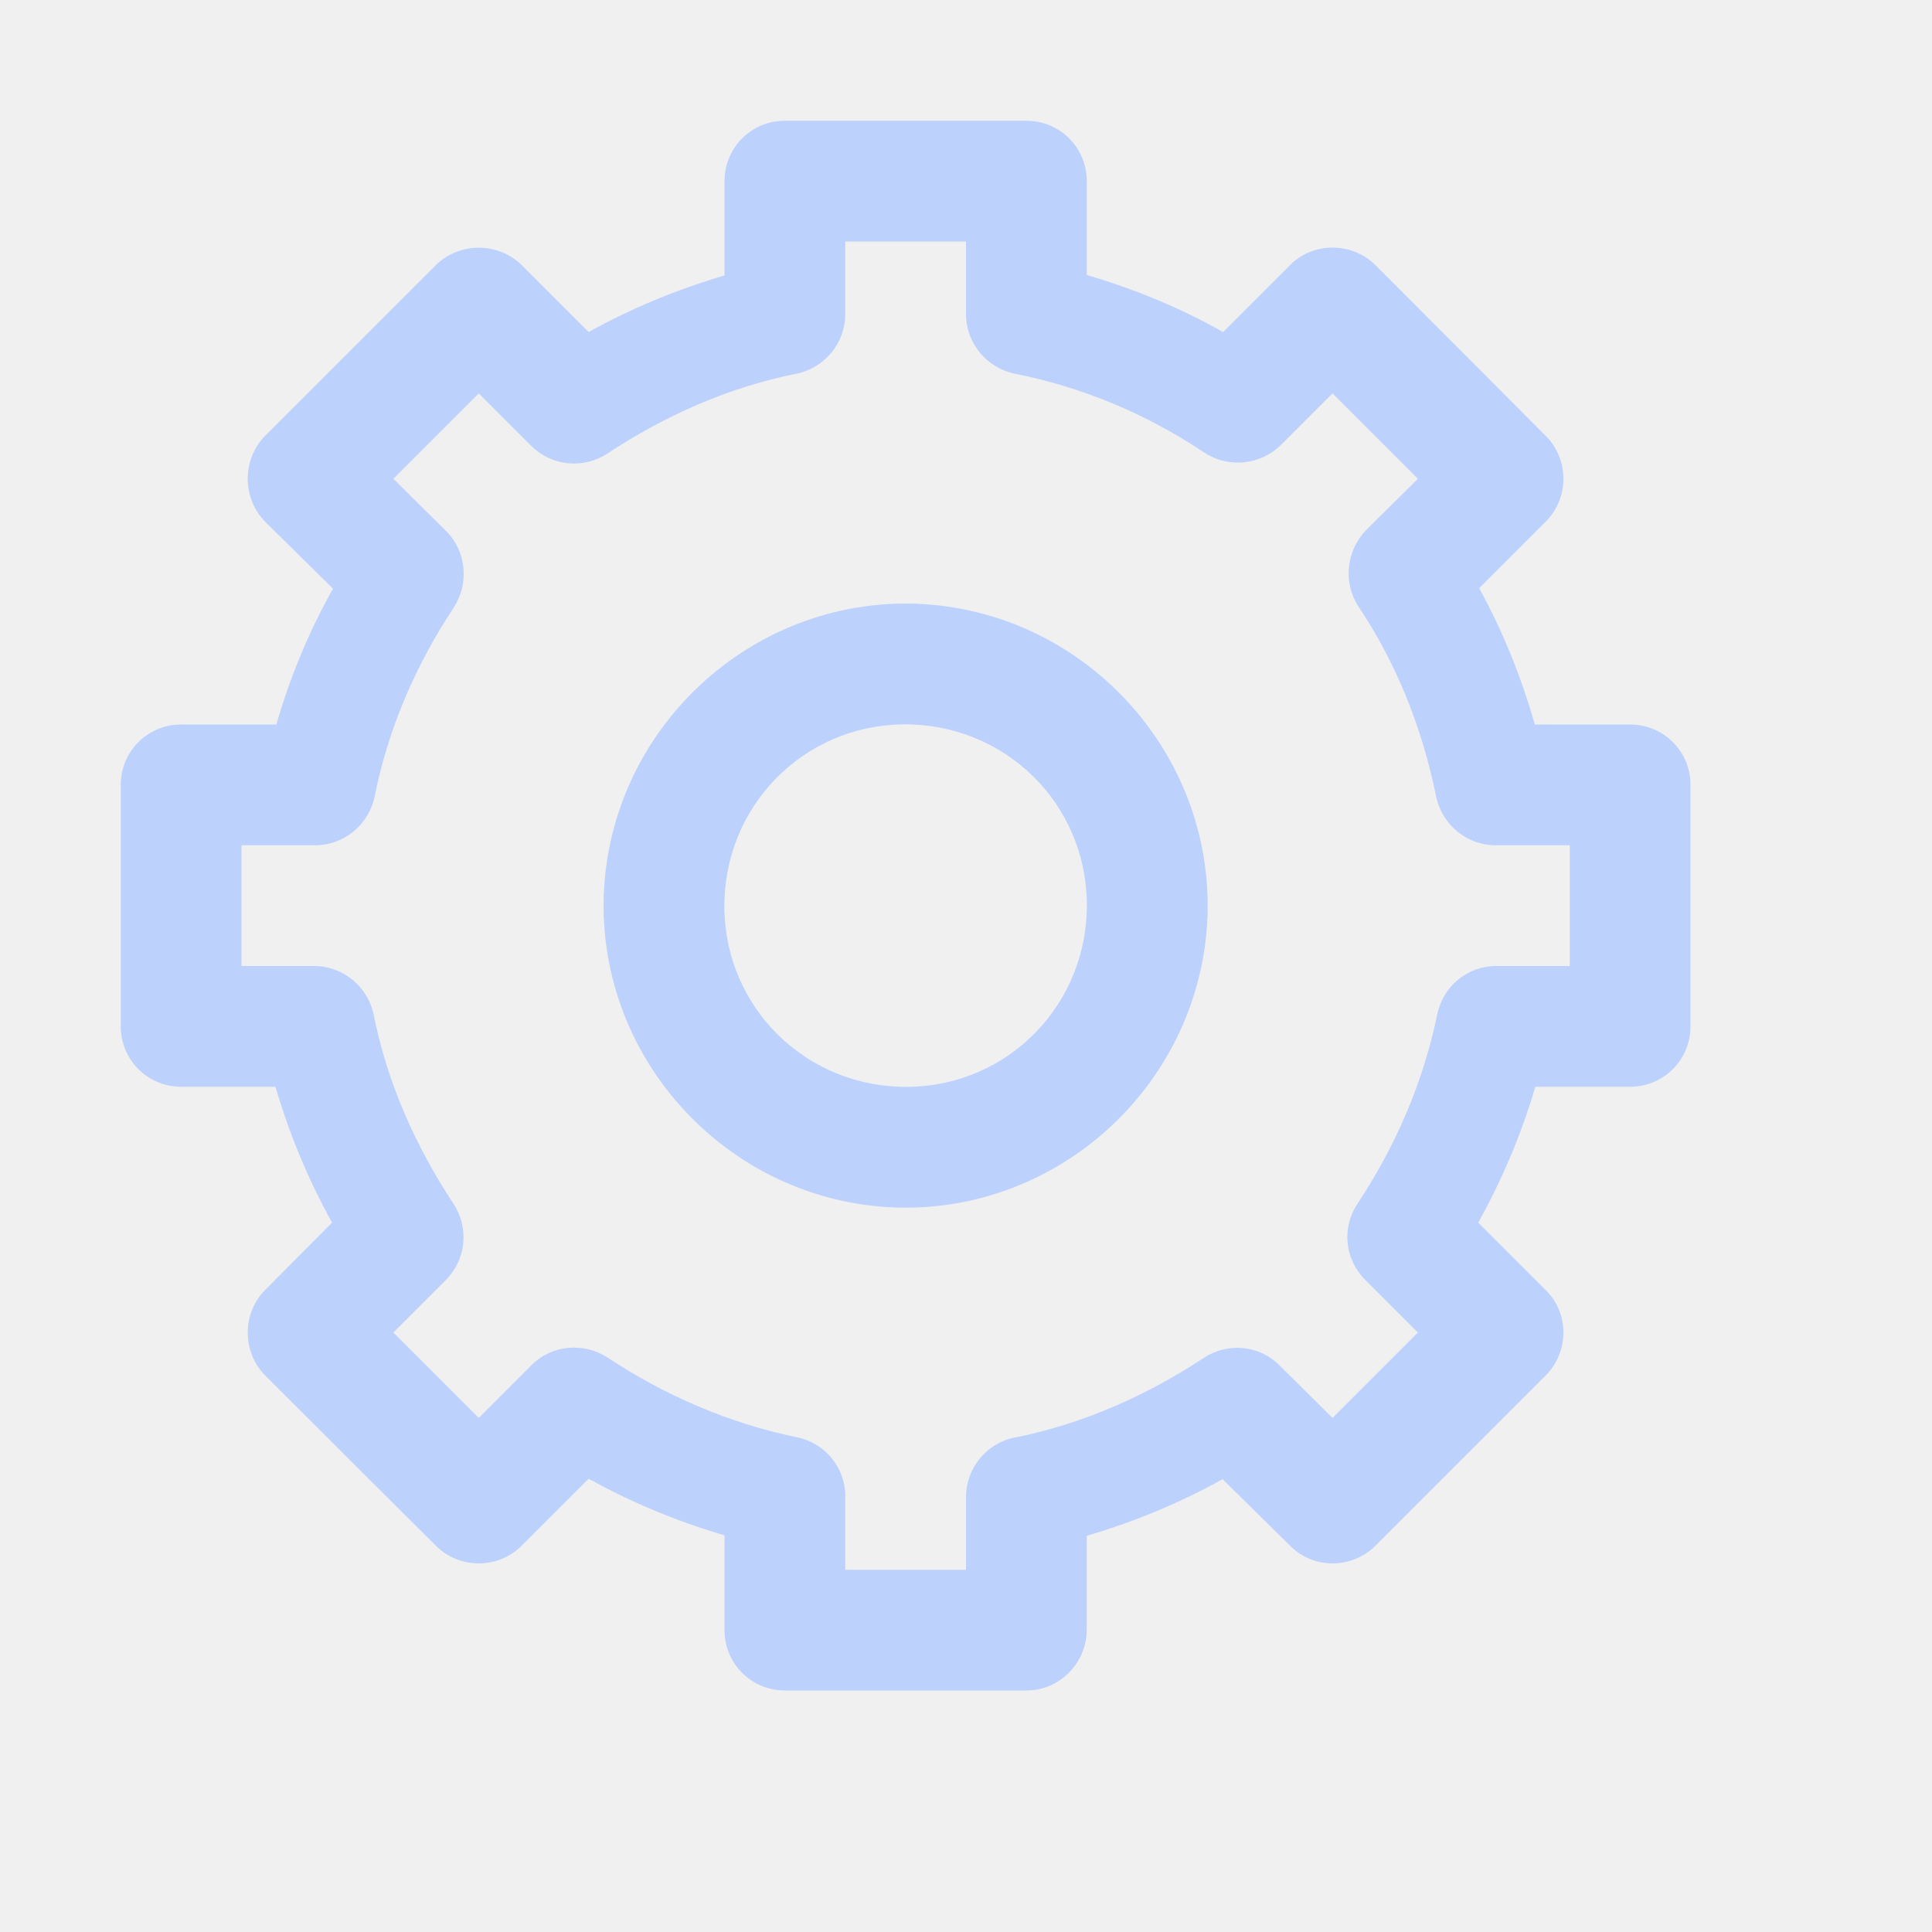
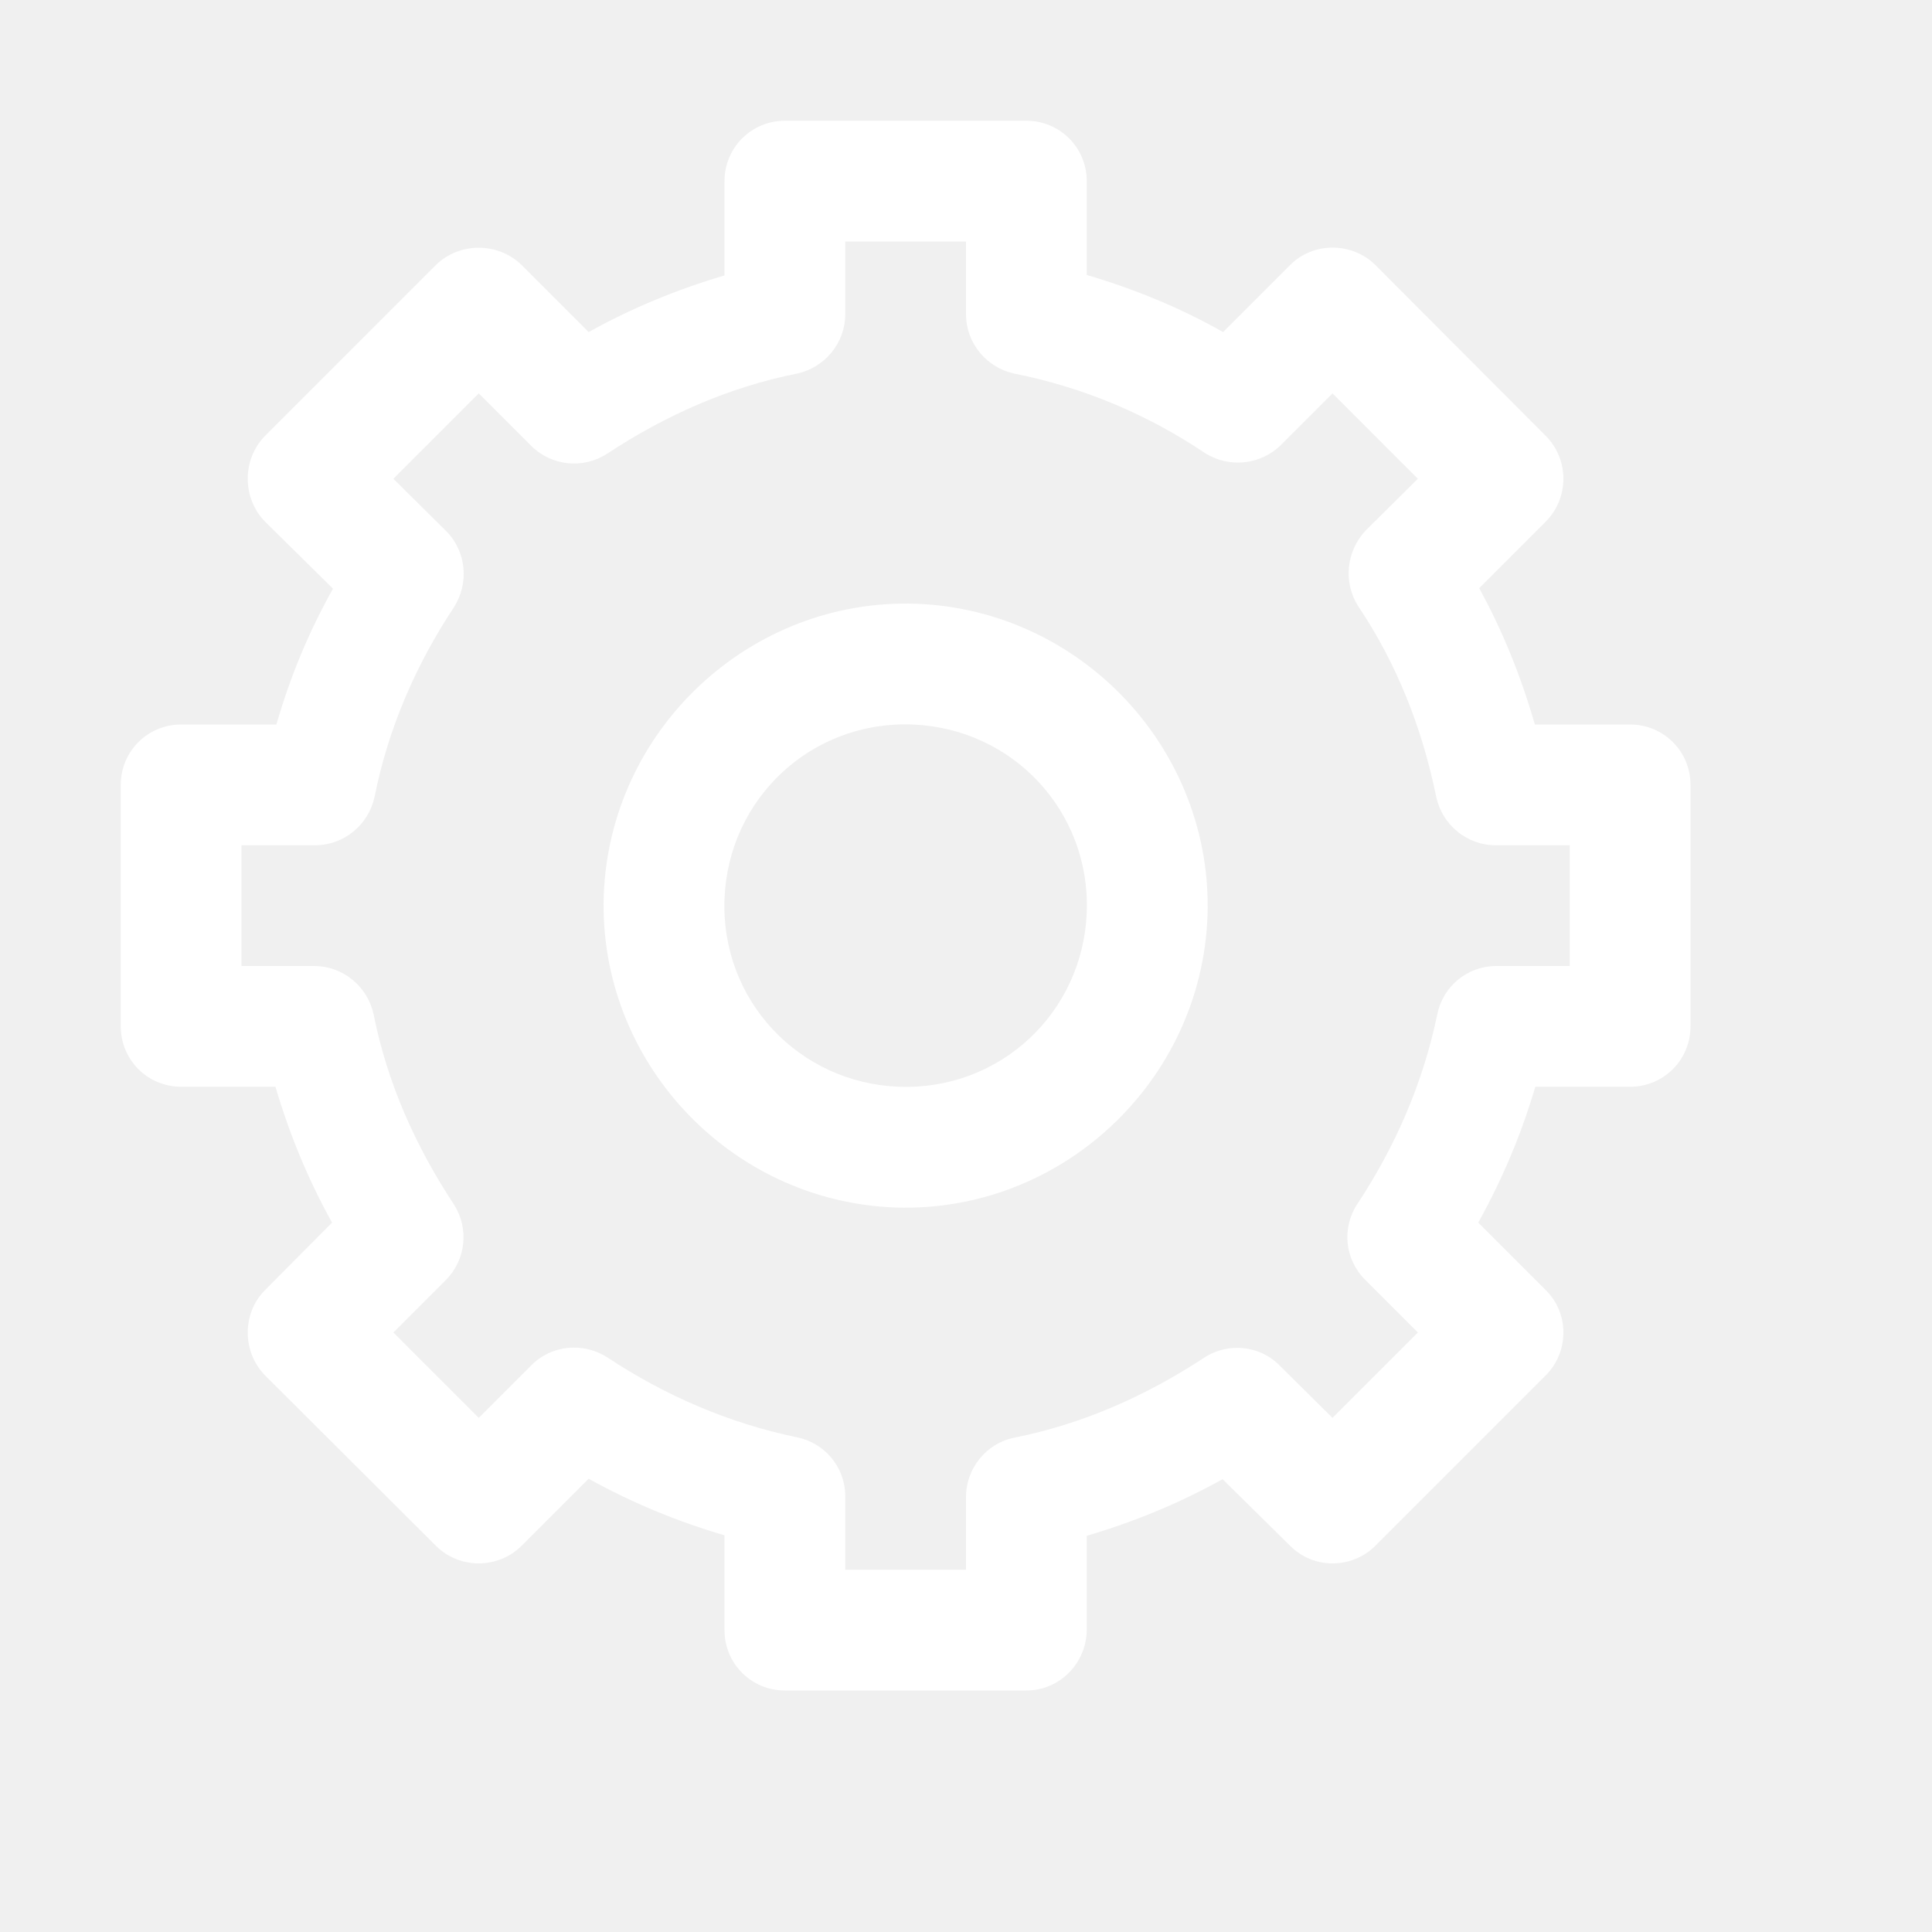
<svg xmlns="http://www.w3.org/2000/svg" x="0px" y="0px" width="30" height="30" viewBox="0 0 172 172" style=" fill:#000000;">
  <g fill="none" fill-rule="nonzero" stroke="none" stroke-width="1" stroke-linecap="butt" stroke-linejoin="miter" stroke-miterlimit="10" stroke-dasharray="" stroke-dashoffset="0" font-family="none" font-weight="none" font-size="none" text-anchor="none" style="mix-blend-mode: normal">
    <path d="M0,172v-172h172v172z" fill="none" />
-     <g fill="#bdd1fd">
+     <g fill="#fff">
      <path d="M69.875,10.75c-2.981,0 -5.375,2.394 -5.375,5.375v8.398c-4.283,1.26 -8.314,2.939 -12.094,5.039l-5.963,-5.963c-2.1,-2.058 -5.543,-2.058 -7.643,0l-15.201,15.201c-2.058,2.1 -2.058,5.543 0,7.643l6.047,5.963c-2.142,3.821 -3.821,7.853 -5.039,12.094h-8.482c-2.981,0 -5.375,2.394 -5.375,5.375v21.5c0,2.981 2.394,5.375 5.375,5.375h8.398c1.26,4.283 2.939,8.314 5.039,12.094l-5.963,6.005c-2.058,2.058 -2.058,5.501 0,7.601l15.201,15.159c2.1,2.1 5.543,2.1 7.643,0l5.963,-5.963c3.779,2.1 7.811,3.779 12.094,5.039v8.44c0,2.981 2.394,5.375 5.375,5.375h21.5c2.939,0 5.333,-2.394 5.375,-5.375v-8.398c4.283,-1.26 8.314,-2.939 12.094,-5.039l6.005,5.921c2.058,2.1 5.501,2.1 7.601,0l15.159,-15.159c2.1,-2.1 2.1,-5.543 0,-7.601l-6.005,-6.005c2.1,-3.779 3.821,-7.811 5.081,-12.094h8.44c2.981,0 5.375,-2.394 5.375,-5.375v-21.5c0,-2.981 -2.394,-5.375 -5.375,-5.375h-8.482c-1.218,-4.241 -2.855,-8.314 -4.955,-12.136l5.921,-5.921c2.1,-2.1 2.1,-5.543 0,-7.643l-15.159,-15.201c-1.008,-1.008 -2.394,-1.554 -3.821,-1.554c-1.428,0 -2.771,0.546 -3.779,1.554l-5.963,5.963c-3.779,-2.142 -7.853,-3.821 -12.136,-5.081v-8.356c0,-2.981 -2.394,-5.375 -5.375,-5.375zM75.25,21.5h10.75v6.467c0,2.562 1.806,4.745 4.283,5.291c6.173,1.218 11.884,3.653 16.965,7.055c2.142,1.386 4.997,1.092 6.803,-0.714l4.577,-4.577l7.601,7.601l-4.619,4.577c-1.764,1.848 -2.058,4.661 -0.672,6.803c3.359,4.997 5.669,10.75 6.929,16.965c0.546,2.478 2.729,4.283 5.291,4.283h6.593v10.75h-6.551c-2.562,0 -4.745,1.806 -5.249,4.325c-1.26,6.089 -3.737,11.758 -7.097,16.839c-1.428,2.142 -1.134,4.955 0.672,6.761l4.703,4.703l-7.601,7.601l-4.703,-4.661c-1.764,-1.806 -4.619,-2.1 -6.761,-0.672c-5.123,3.359 -10.75,5.879 -16.881,7.097c-2.478,0.504 -4.283,2.729 -4.283,5.291v6.467h-10.75v-6.551c0,-2.562 -1.806,-4.745 -4.325,-5.249c-6.089,-1.26 -11.758,-3.737 -16.839,-7.097c-2.142,-1.386 -4.997,-1.134 -6.803,0.714l-4.661,4.661l-7.601,-7.601l4.661,-4.661c1.806,-1.806 2.1,-4.619 0.714,-6.761c-3.401,-5.165 -5.921,-10.792 -7.139,-16.923c-0.546,-2.478 -2.729,-4.283 -5.291,-4.283h-6.467v-10.75h6.551c2.562,0 4.745,-1.806 5.291,-4.283c1.218,-6.131 3.695,-11.8 7.055,-16.881c1.386,-2.142 1.134,-4.997 -0.672,-6.803l-4.703,-4.661l7.601,-7.601l4.661,4.661c1.806,1.806 4.619,2.1 6.761,0.714c5.165,-3.401 10.792,-5.921 16.923,-7.139c2.478,-0.546 4.283,-2.729 4.283,-5.291zM81.549,53.75c-14.739,-0.504 -27.253,11.17 -27.799,25.951c-0.504,14.739 11.17,27.253 25.951,27.799c14.739,0.504 27.253,-11.17 27.799,-25.951c0.504,-14.739 -11.17,-27.253 -25.951,-27.799zM81.213,64.5c8.944,0.336 15.873,7.727 15.537,16.713c-0.336,8.944 -7.727,15.873 -16.713,15.537c-8.944,-0.336 -15.873,-7.727 -15.537,-16.713c0.336,-8.944 7.727,-15.873 16.713,-15.537z" />
    </g>
  </g>
</svg>
